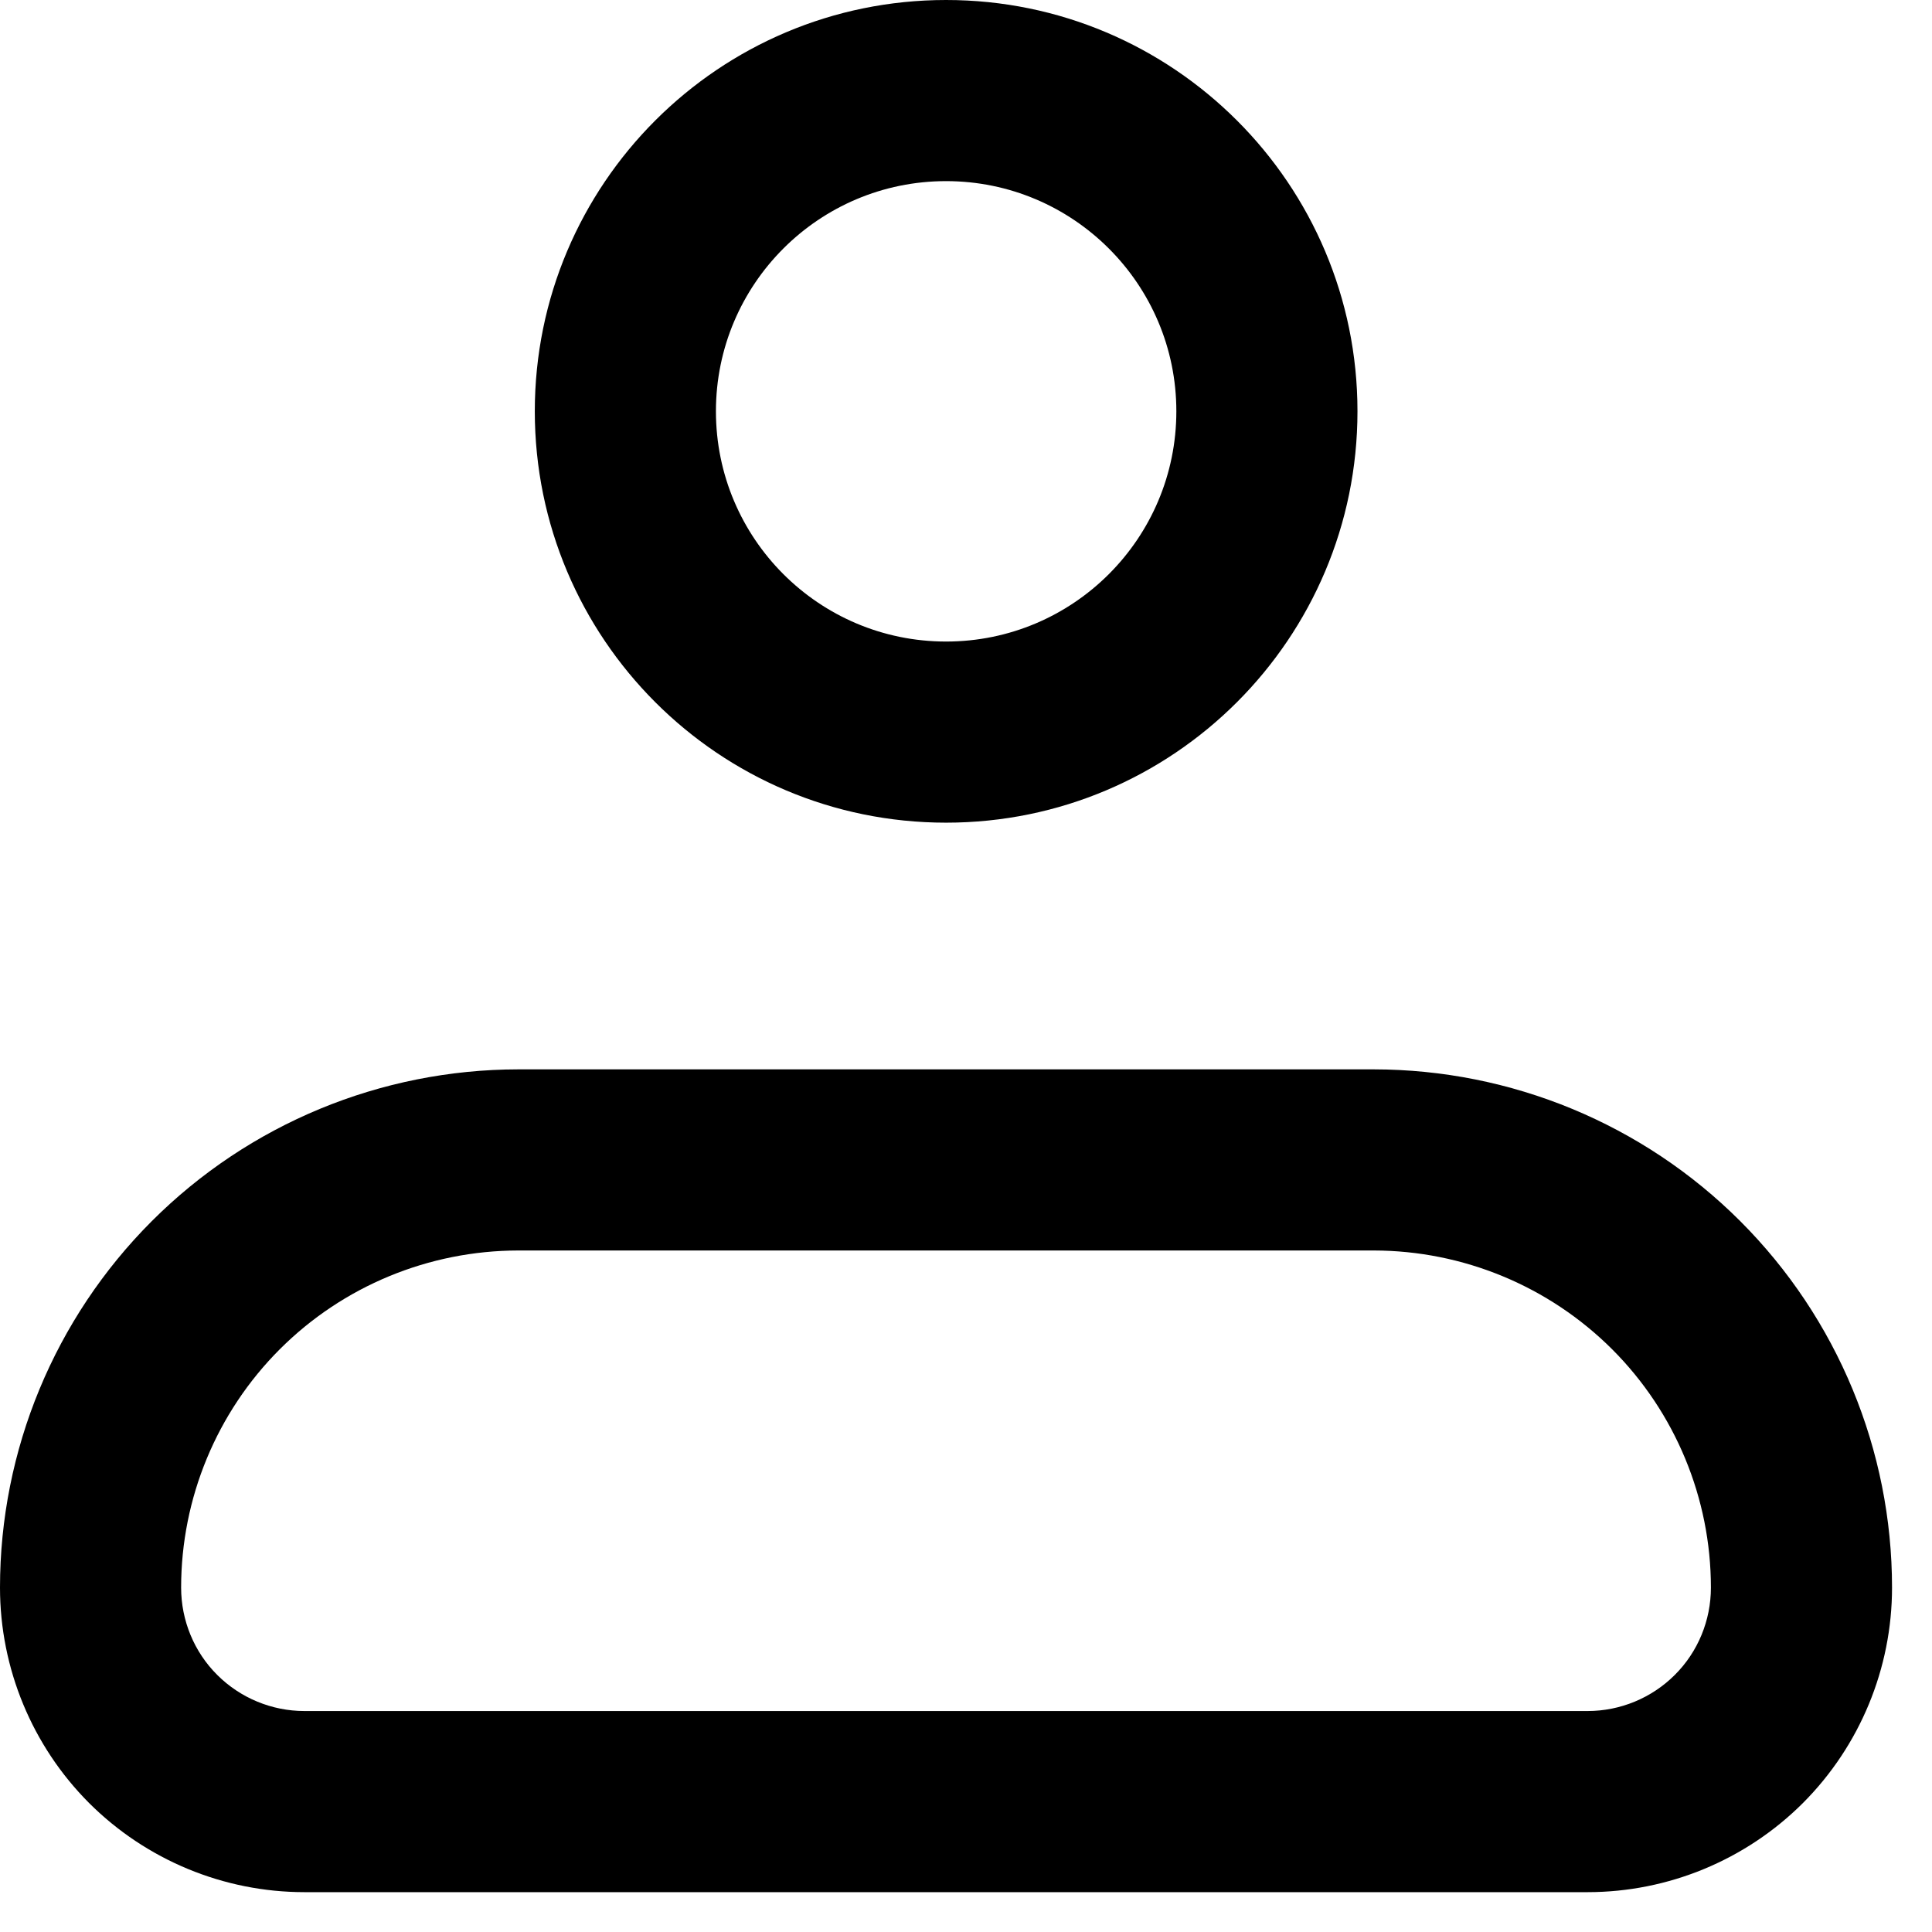
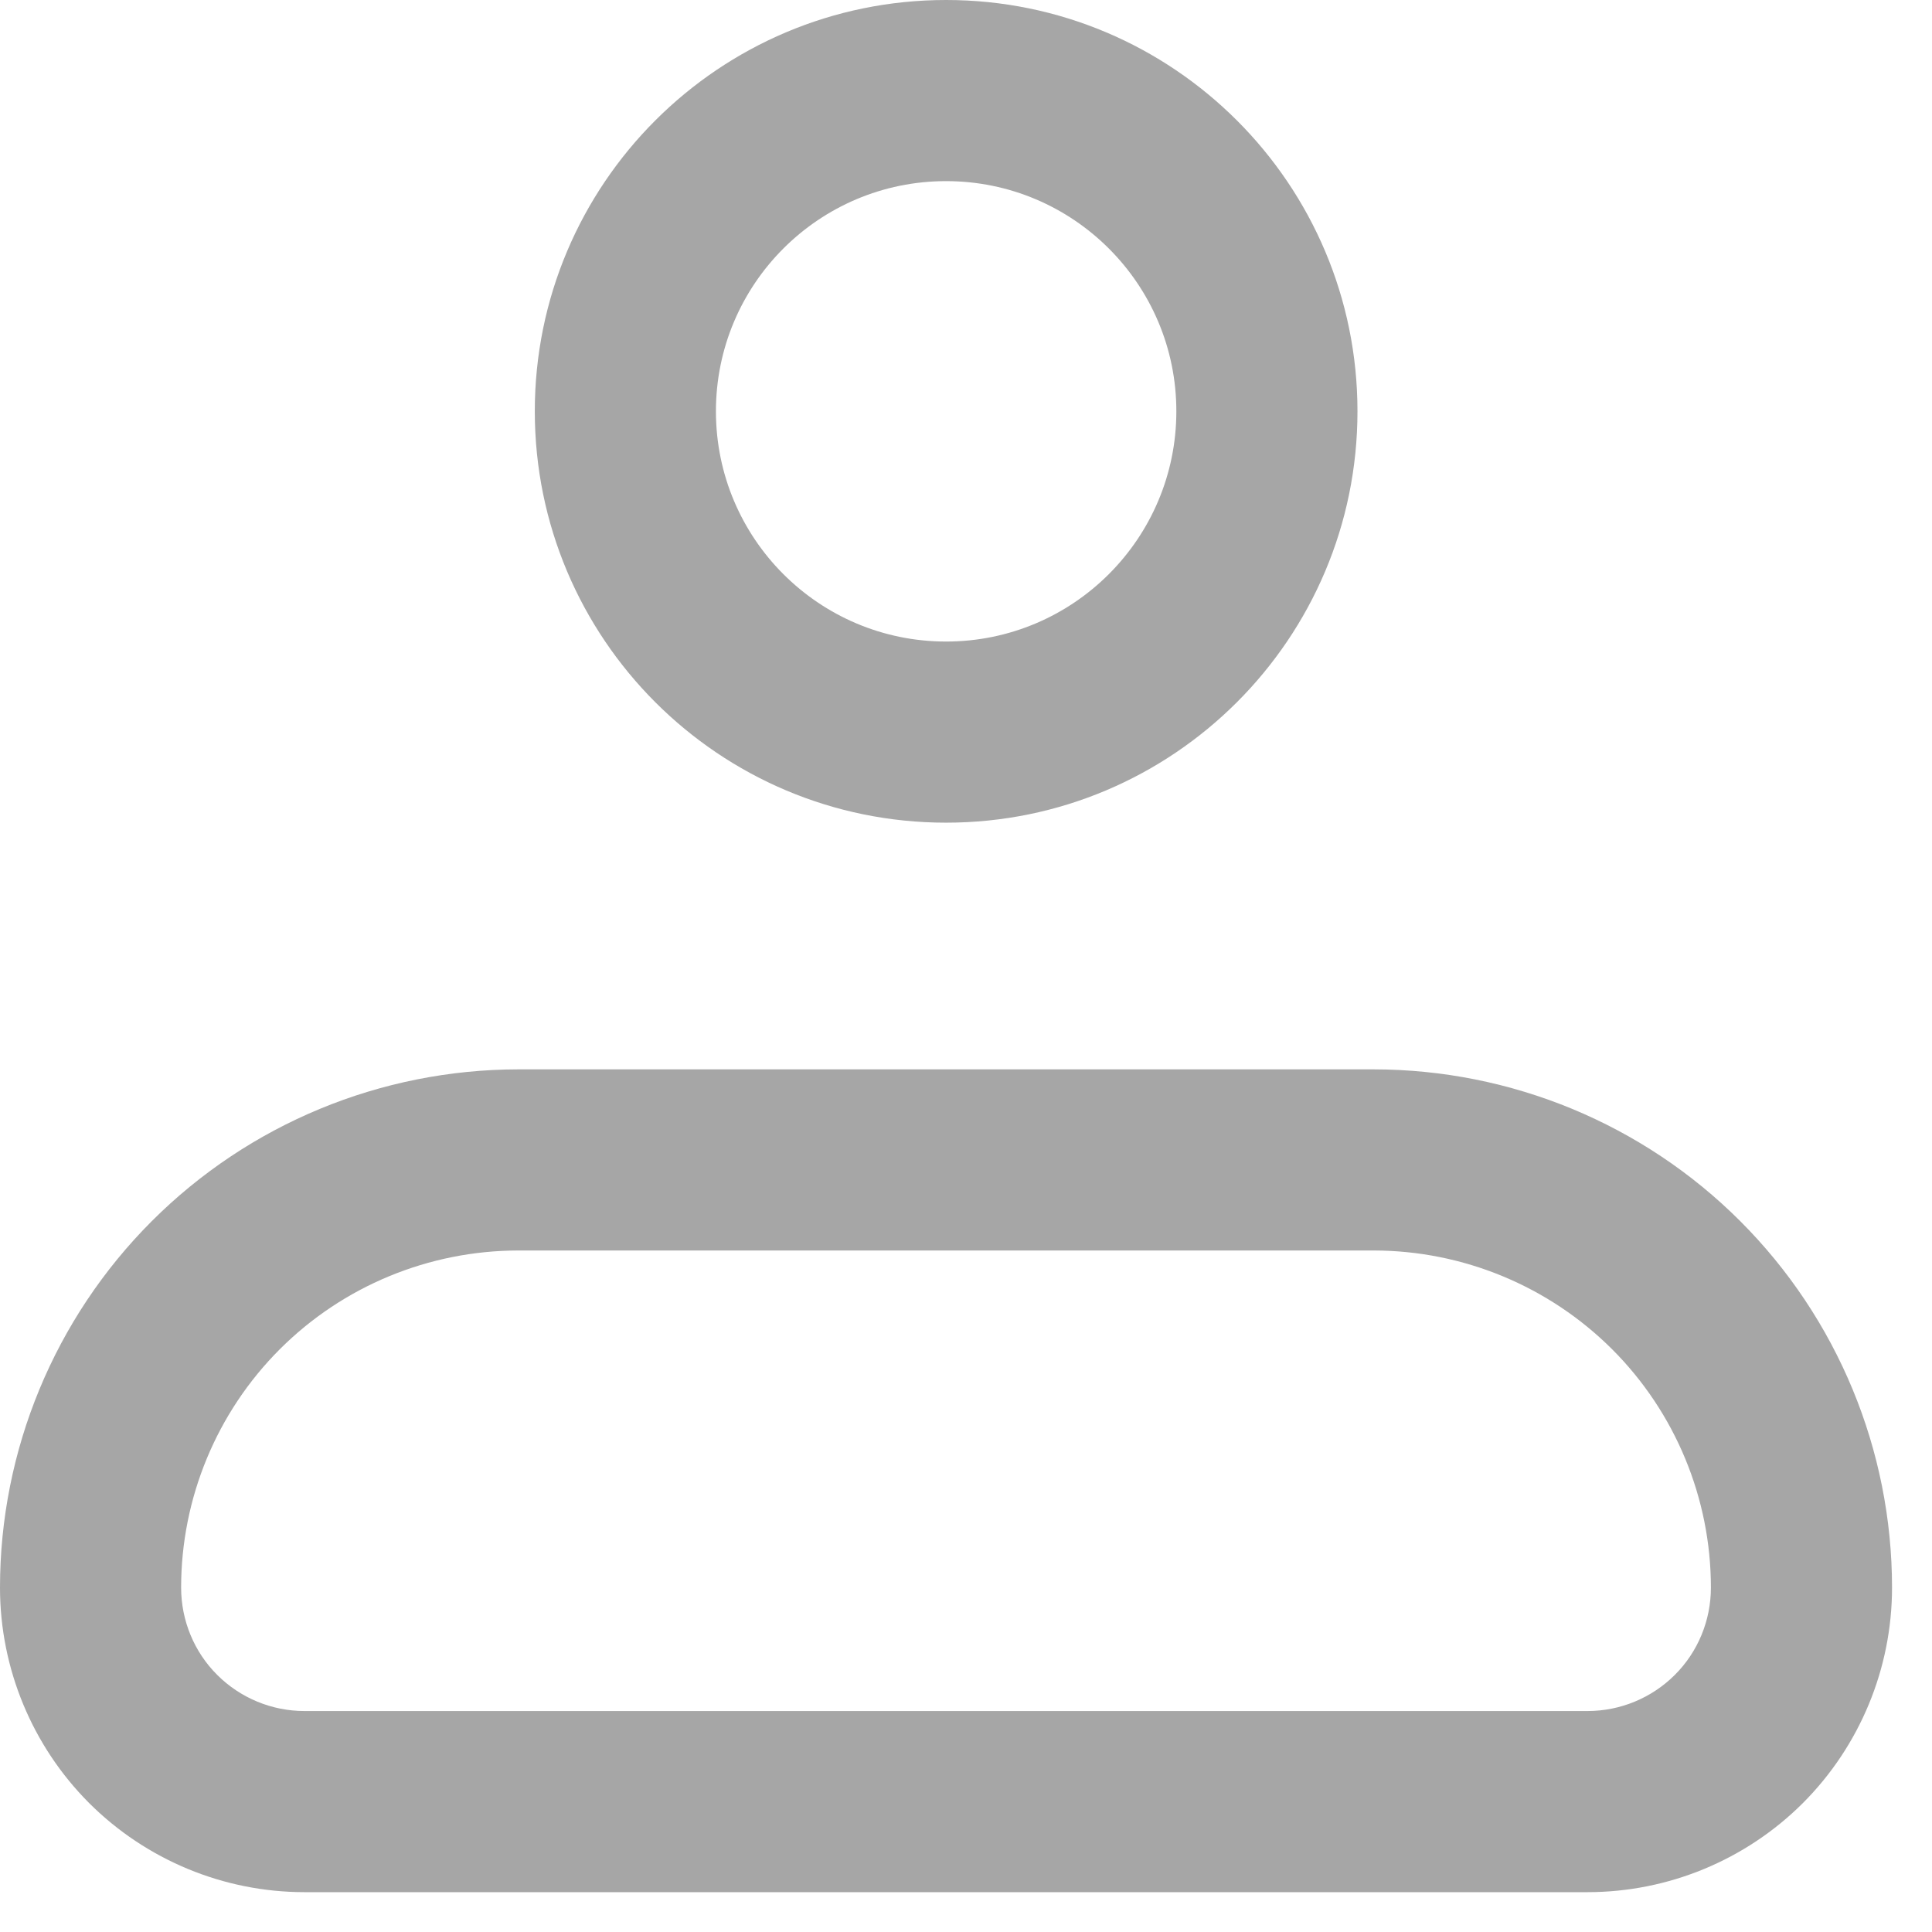
- <svg xmlns="http://www.w3.org/2000/svg" width="16" height="16" viewBox="0 0 16 16" fill="currentColor">
-   <path d="M11.377 8.856C12.515 8.857 13.607 9.308 14.412 10.113C15.217 10.918 15.669 12.01 15.669 13.148C15.669 13.817 15.403 14.459 14.931 14.932C14.458 15.404 13.816 15.67 13.148 15.67H2.521C1.853 15.67 1.211 15.404 0.738 14.932C0.266 14.459 4.61932e-05 13.817 0 13.148C6.20616e-05 12.01 0.452 10.918 1.257 10.113C2.062 9.308 3.154 8.857 4.292 8.856H11.377ZM4.292 10.356C3.552 10.357 2.841 10.65 2.317 11.174C1.794 11.697 1.5 12.408 1.5 13.148C1.5 13.419 1.607 13.68 1.799 13.871C1.99 14.062 2.251 14.17 2.521 14.17H13.148C13.418 14.17 13.679 14.062 13.87 13.871C14.062 13.68 14.169 13.419 14.169 13.148C14.169 12.408 13.874 11.697 13.351 11.174C12.827 10.651 12.117 10.357 11.377 10.356H4.292ZM7.835 0C9.716 0 11.242 1.525 11.242 3.406C11.242 5.288 9.716 6.813 7.835 6.813C5.954 6.813 4.429 5.288 4.429 3.406C4.429 1.525 5.954 0 7.835 0ZM7.835 1.5C6.782 1.5 5.929 2.354 5.929 3.406C5.929 4.459 6.782 5.313 7.835 5.313C8.888 5.313 9.742 4.459 9.742 3.406C9.742 2.354 8.888 1.5 7.835 1.5Z" fill="currentColor" />
+ <svg xmlns="http://www.w3.org/2000/svg" width="16" height="16" viewBox="0 0 16 16" fill="none">
+   <path d="M11.377 8.856C12.515 8.857 13.607 9.308 14.412 10.113C15.217 10.918 15.669 12.01 15.669 13.148C15.669 13.817 15.403 14.459 14.931 14.932C14.458 15.404 13.816 15.67 13.148 15.67H2.521C1.853 15.67 1.211 15.404 0.738 14.932C0.266 14.459 4.61932e-05 13.817 0 13.148C6.20616e-05 12.01 0.452 10.918 1.257 10.113C2.062 9.308 3.154 8.857 4.292 8.856H11.377ZM4.292 10.356C3.552 10.357 2.841 10.65 2.317 11.174C1.794 11.697 1.5 12.408 1.5 13.148C1.5 13.419 1.607 13.68 1.799 13.871C1.99 14.062 2.251 14.17 2.521 14.17H13.148C13.418 14.17 13.679 14.062 13.87 13.871C14.062 13.68 14.169 13.419 14.169 13.148C14.169 12.408 13.874 11.697 13.351 11.174C12.827 10.651 12.117 10.357 11.377 10.356H4.292ZM7.835 0C9.716 0 11.242 1.525 11.242 3.406C11.242 5.288 9.716 6.813 7.835 6.813C5.954 6.813 4.429 5.288 4.429 3.406C4.429 1.525 5.954 0 7.835 0ZM7.835 1.5C6.782 1.5 5.929 2.354 5.929 3.406C5.929 4.459 6.782 5.313 7.835 5.313C8.888 5.313 9.742 4.459 9.742 3.406C9.742 2.354 8.888 1.5 7.835 1.5Z" fill="#A6A6A6" />
</svg>
